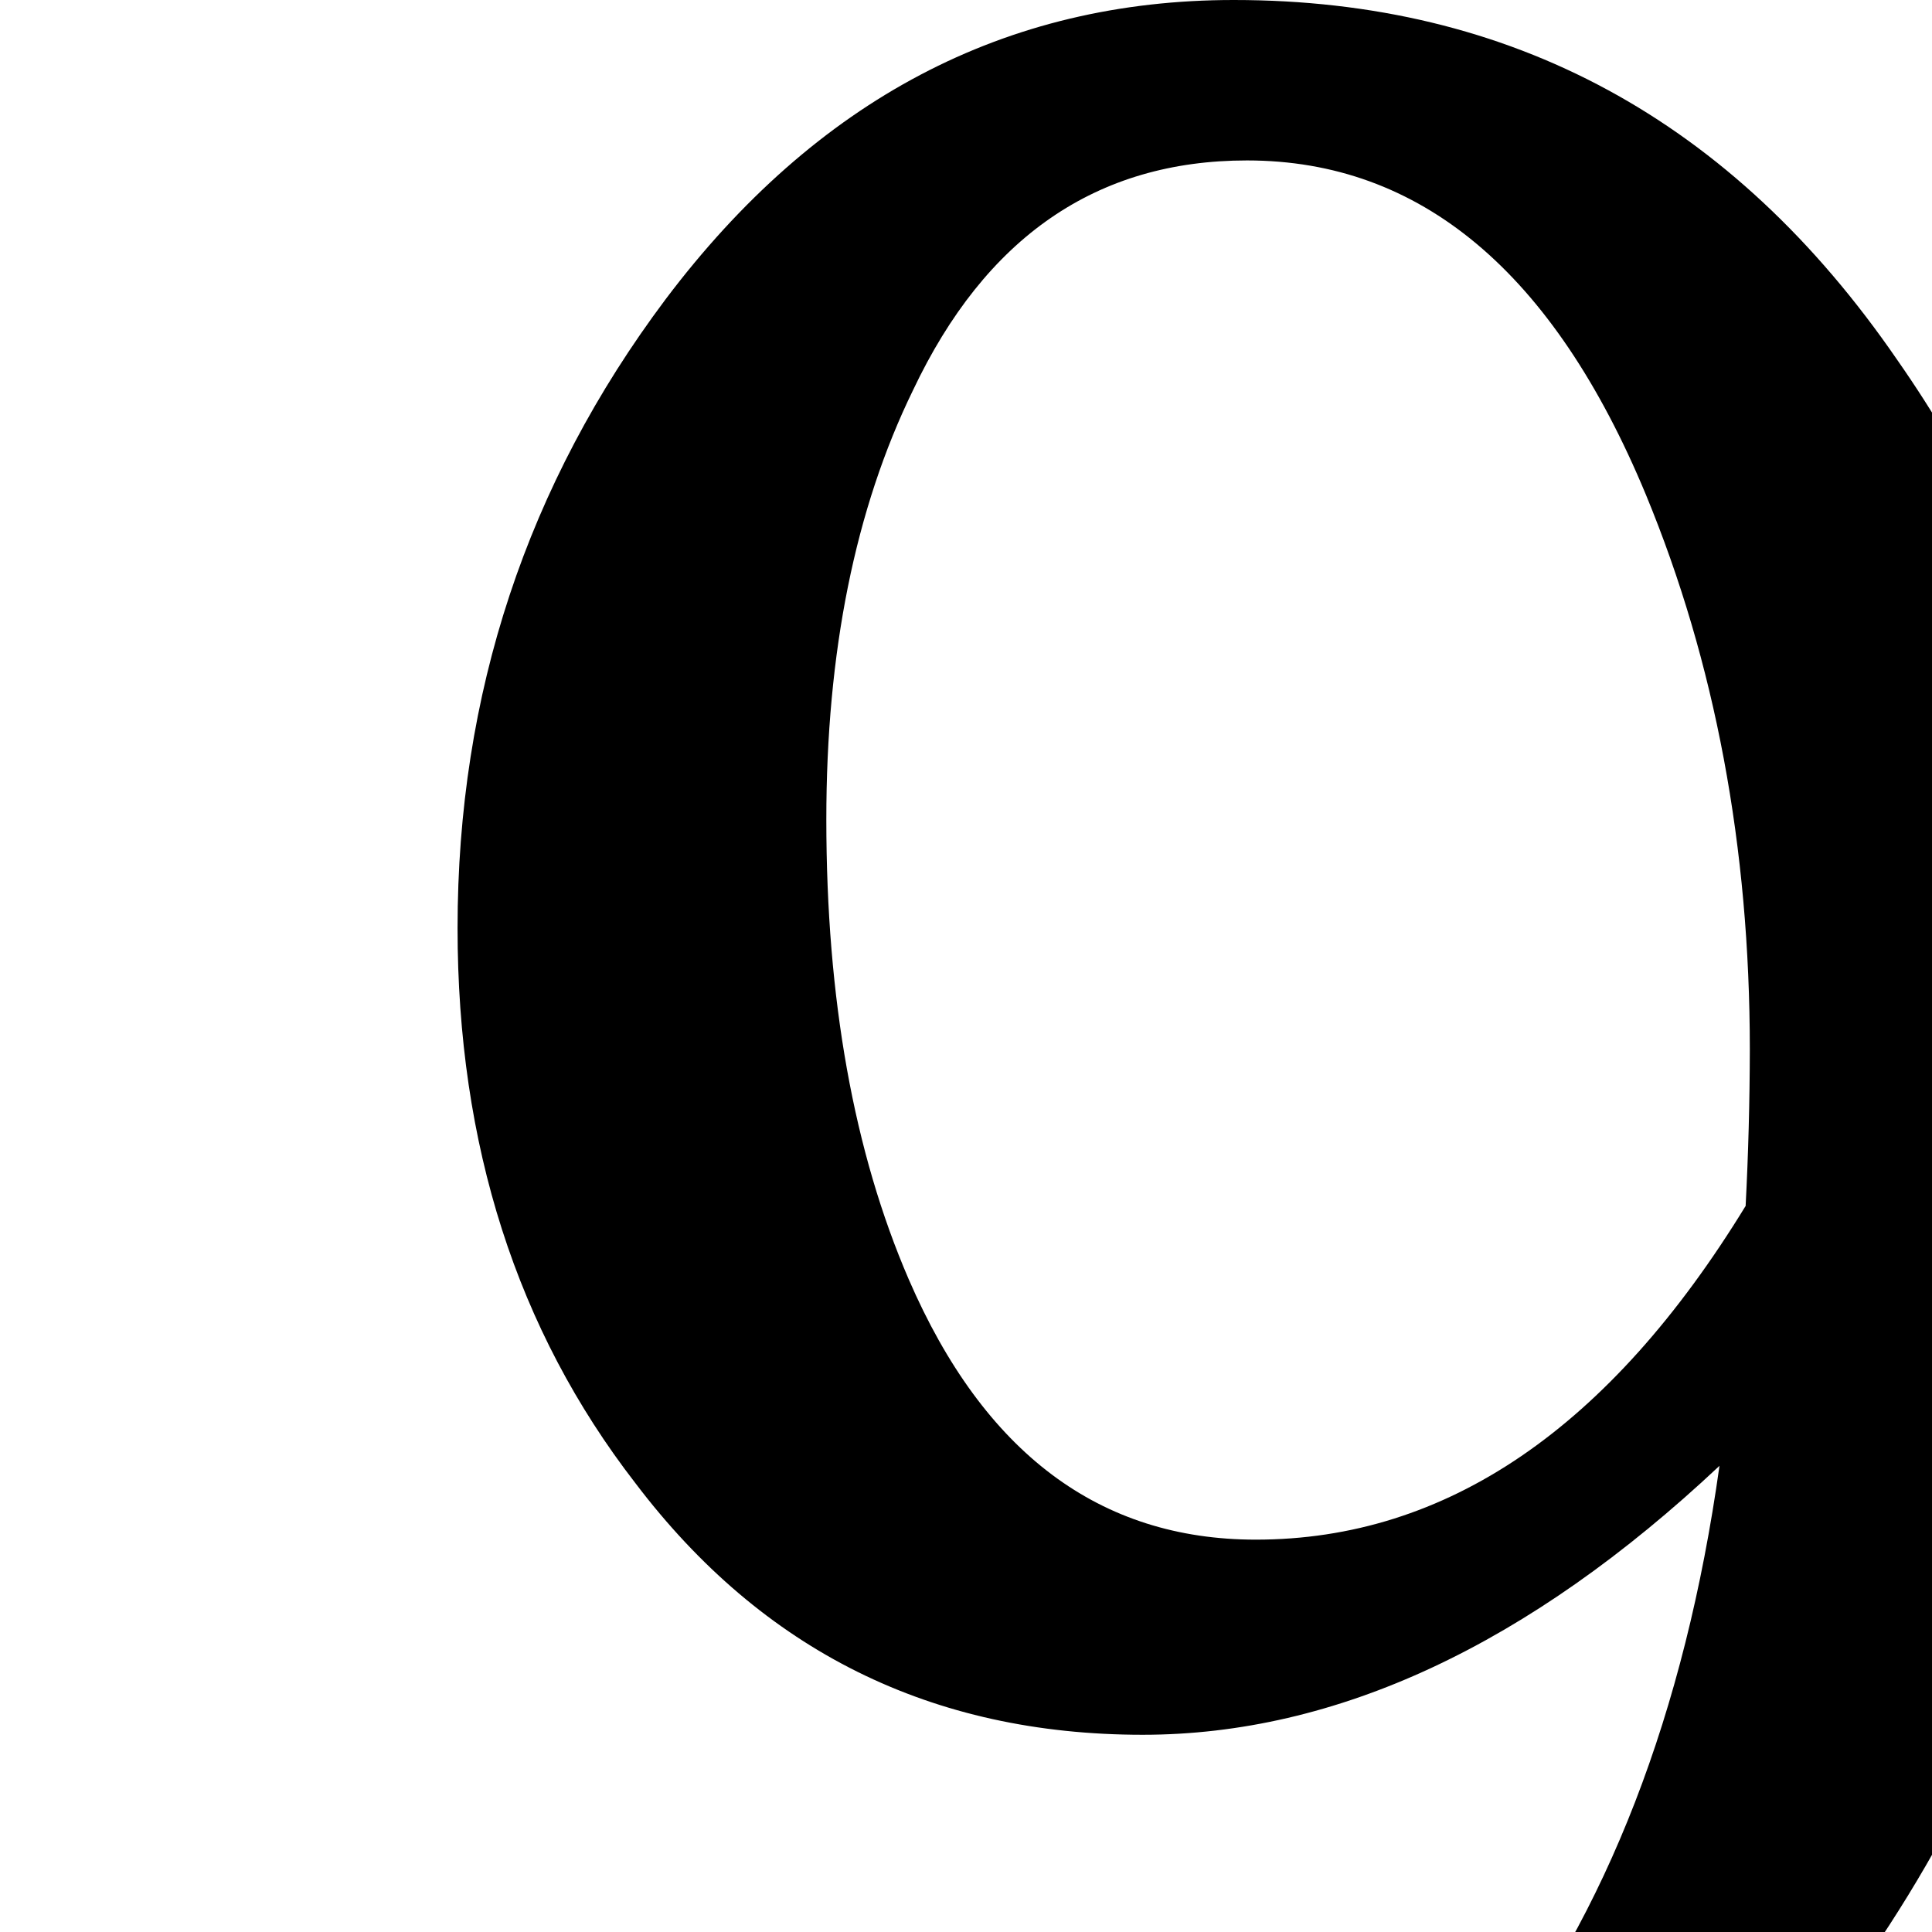
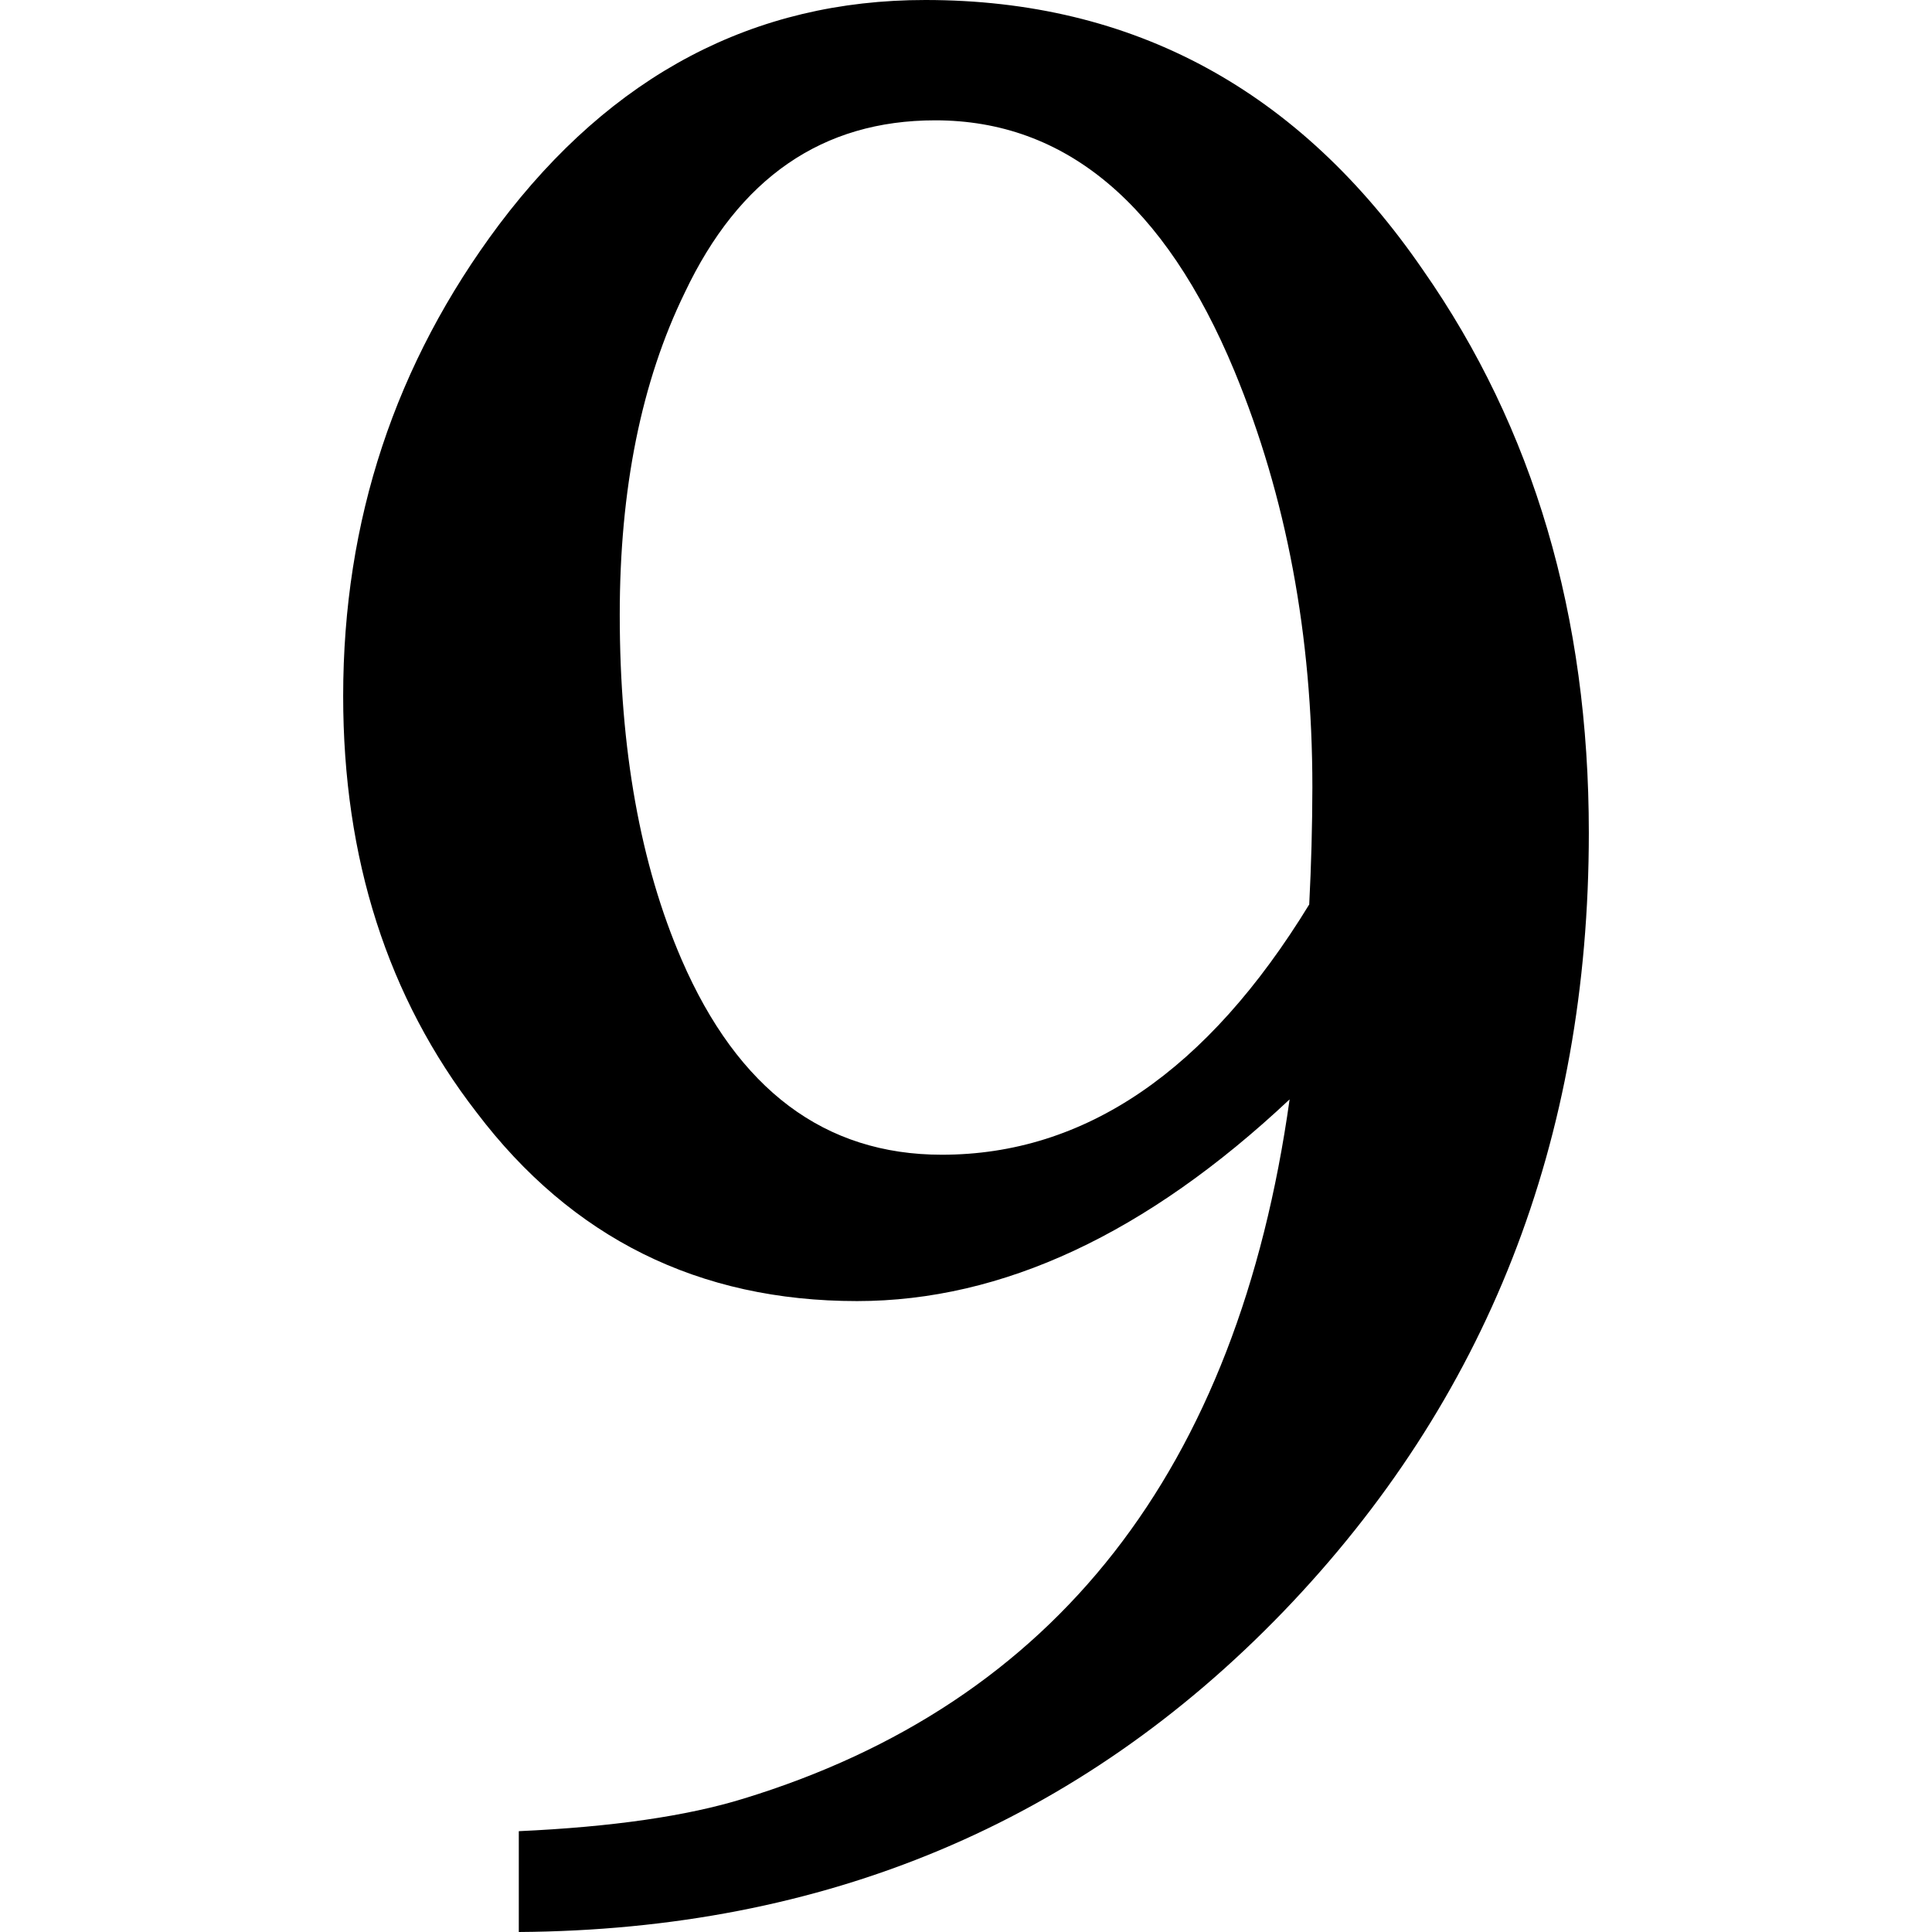
- <svg xmlns="http://www.w3.org/2000/svg" width="100%" height="100%" viewBox="0 0 24 24">
+ <svg xmlns="http://www.w3.org/2000/svg" width="100%" height="100%" viewBox="0 0 32 32">
  <path fill="currentColor" d="M21.36 18.209q-3.555 3.34-7.164 3.341-3.934 0-6.303-3.126-2.21-2.855-2.209-6.896 0-4.362 2.584-7.81Q11.071-.001 15.327 0q5.172 0 8.242 4.472 2.748 3.932 2.747 9.321c0 5.098-1.69 9.399-5.062 12.903Q16.189 31.948 8.593 32v-1.67q2.314-.105 3.719-.538c5.169-1.58 8.188-5.44 9.048-11.583m.325-3.232a39 39 0 0 0 .052-1.938q0-3.772-1.292-6.896-1.724-4.15-4.954-4.15c-1.87 0-3.25.954-4.15 2.856q-1.077 2.209-1.076 5.334 0 3.34 1.024 5.71 1.4 3.233 4.311 3.233 3.551 0 6.087-4.149z" />
</svg>
